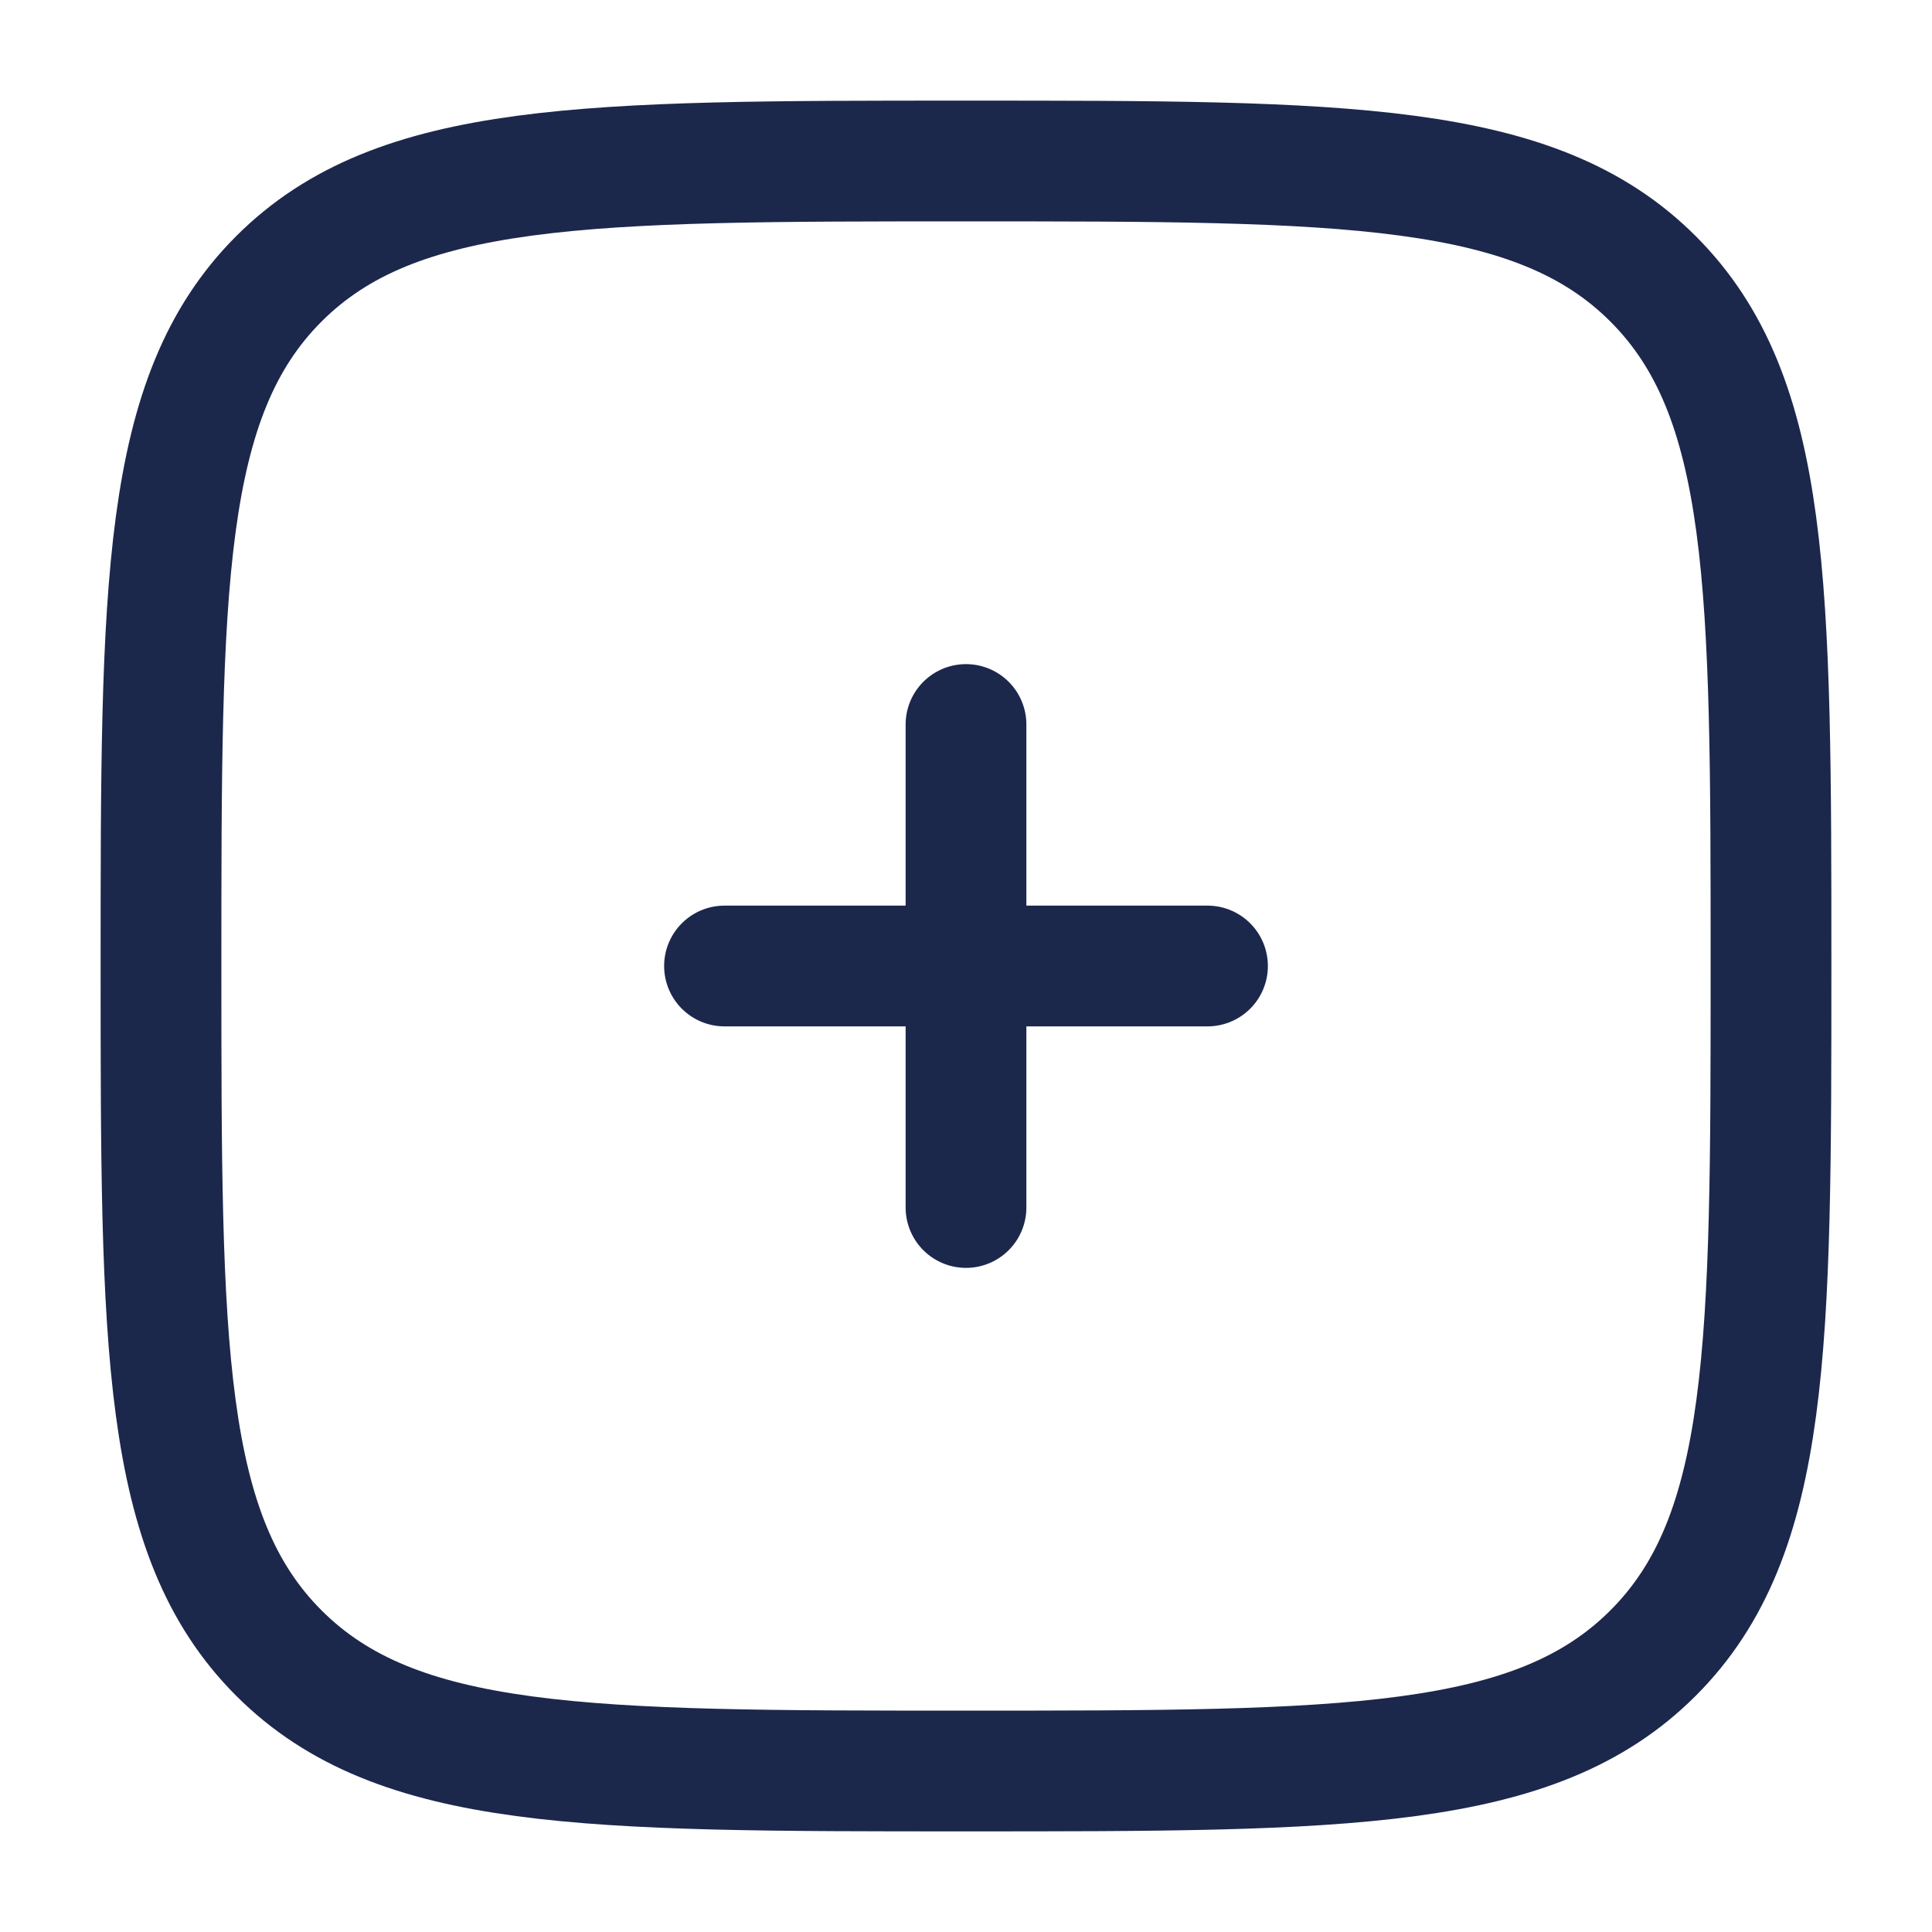
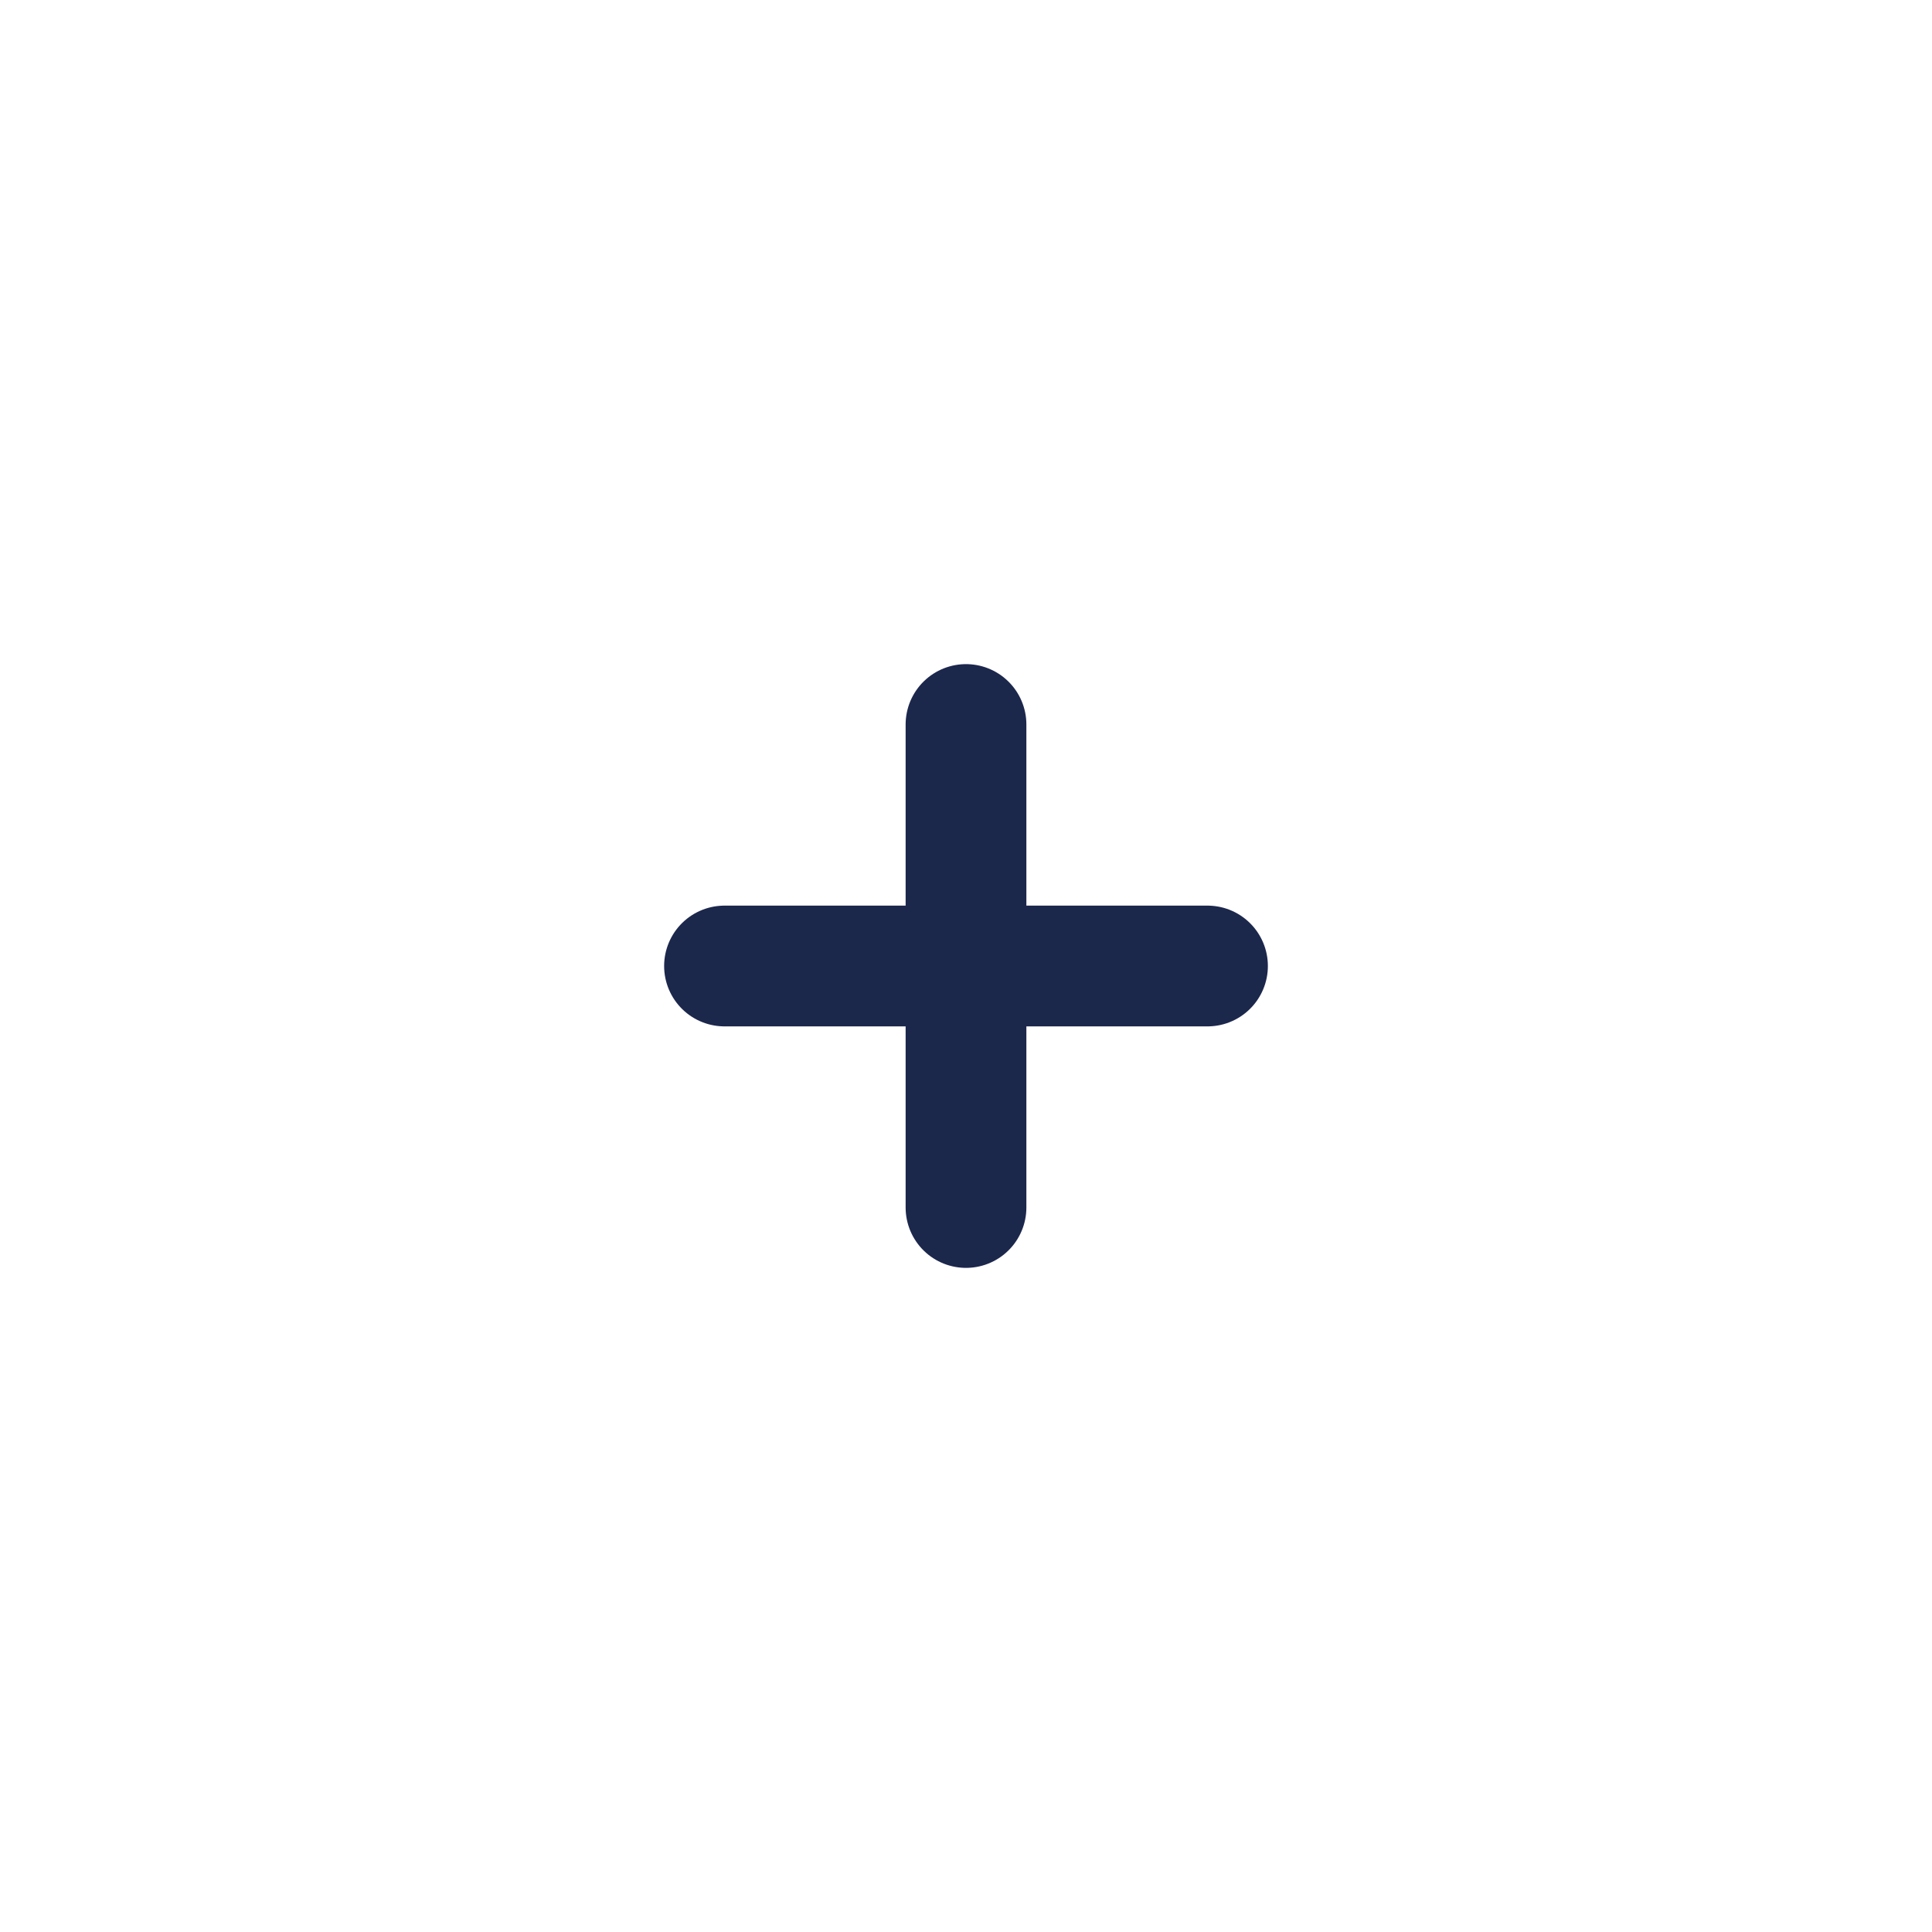
<svg xmlns="http://www.w3.org/2000/svg" width="800px" height="800px" viewBox="0 0 24 24" fill="none">
-   <path d="M2 12C2 7.286 2 4.929 3.464 3.464C4.929 2 7.286 2 12 2C16.714 2 19.071 2 20.535 3.464C22 4.929 22 7.286 22 12C22 16.714 22 19.071 20.535 20.535C19.071 22 16.714 22 12 22C7.286 22 4.929 22 3.464 20.535C2 19.071 2 16.714 2 12Z" stroke="#1C274C" stroke-width="1.5" />
  <path d="M15 12L12 12M12 12L9 12M12 12L12 9M12 12L12 15" stroke="#1C274C" stroke-width="1.5" stroke-linecap="round" />
</svg>
